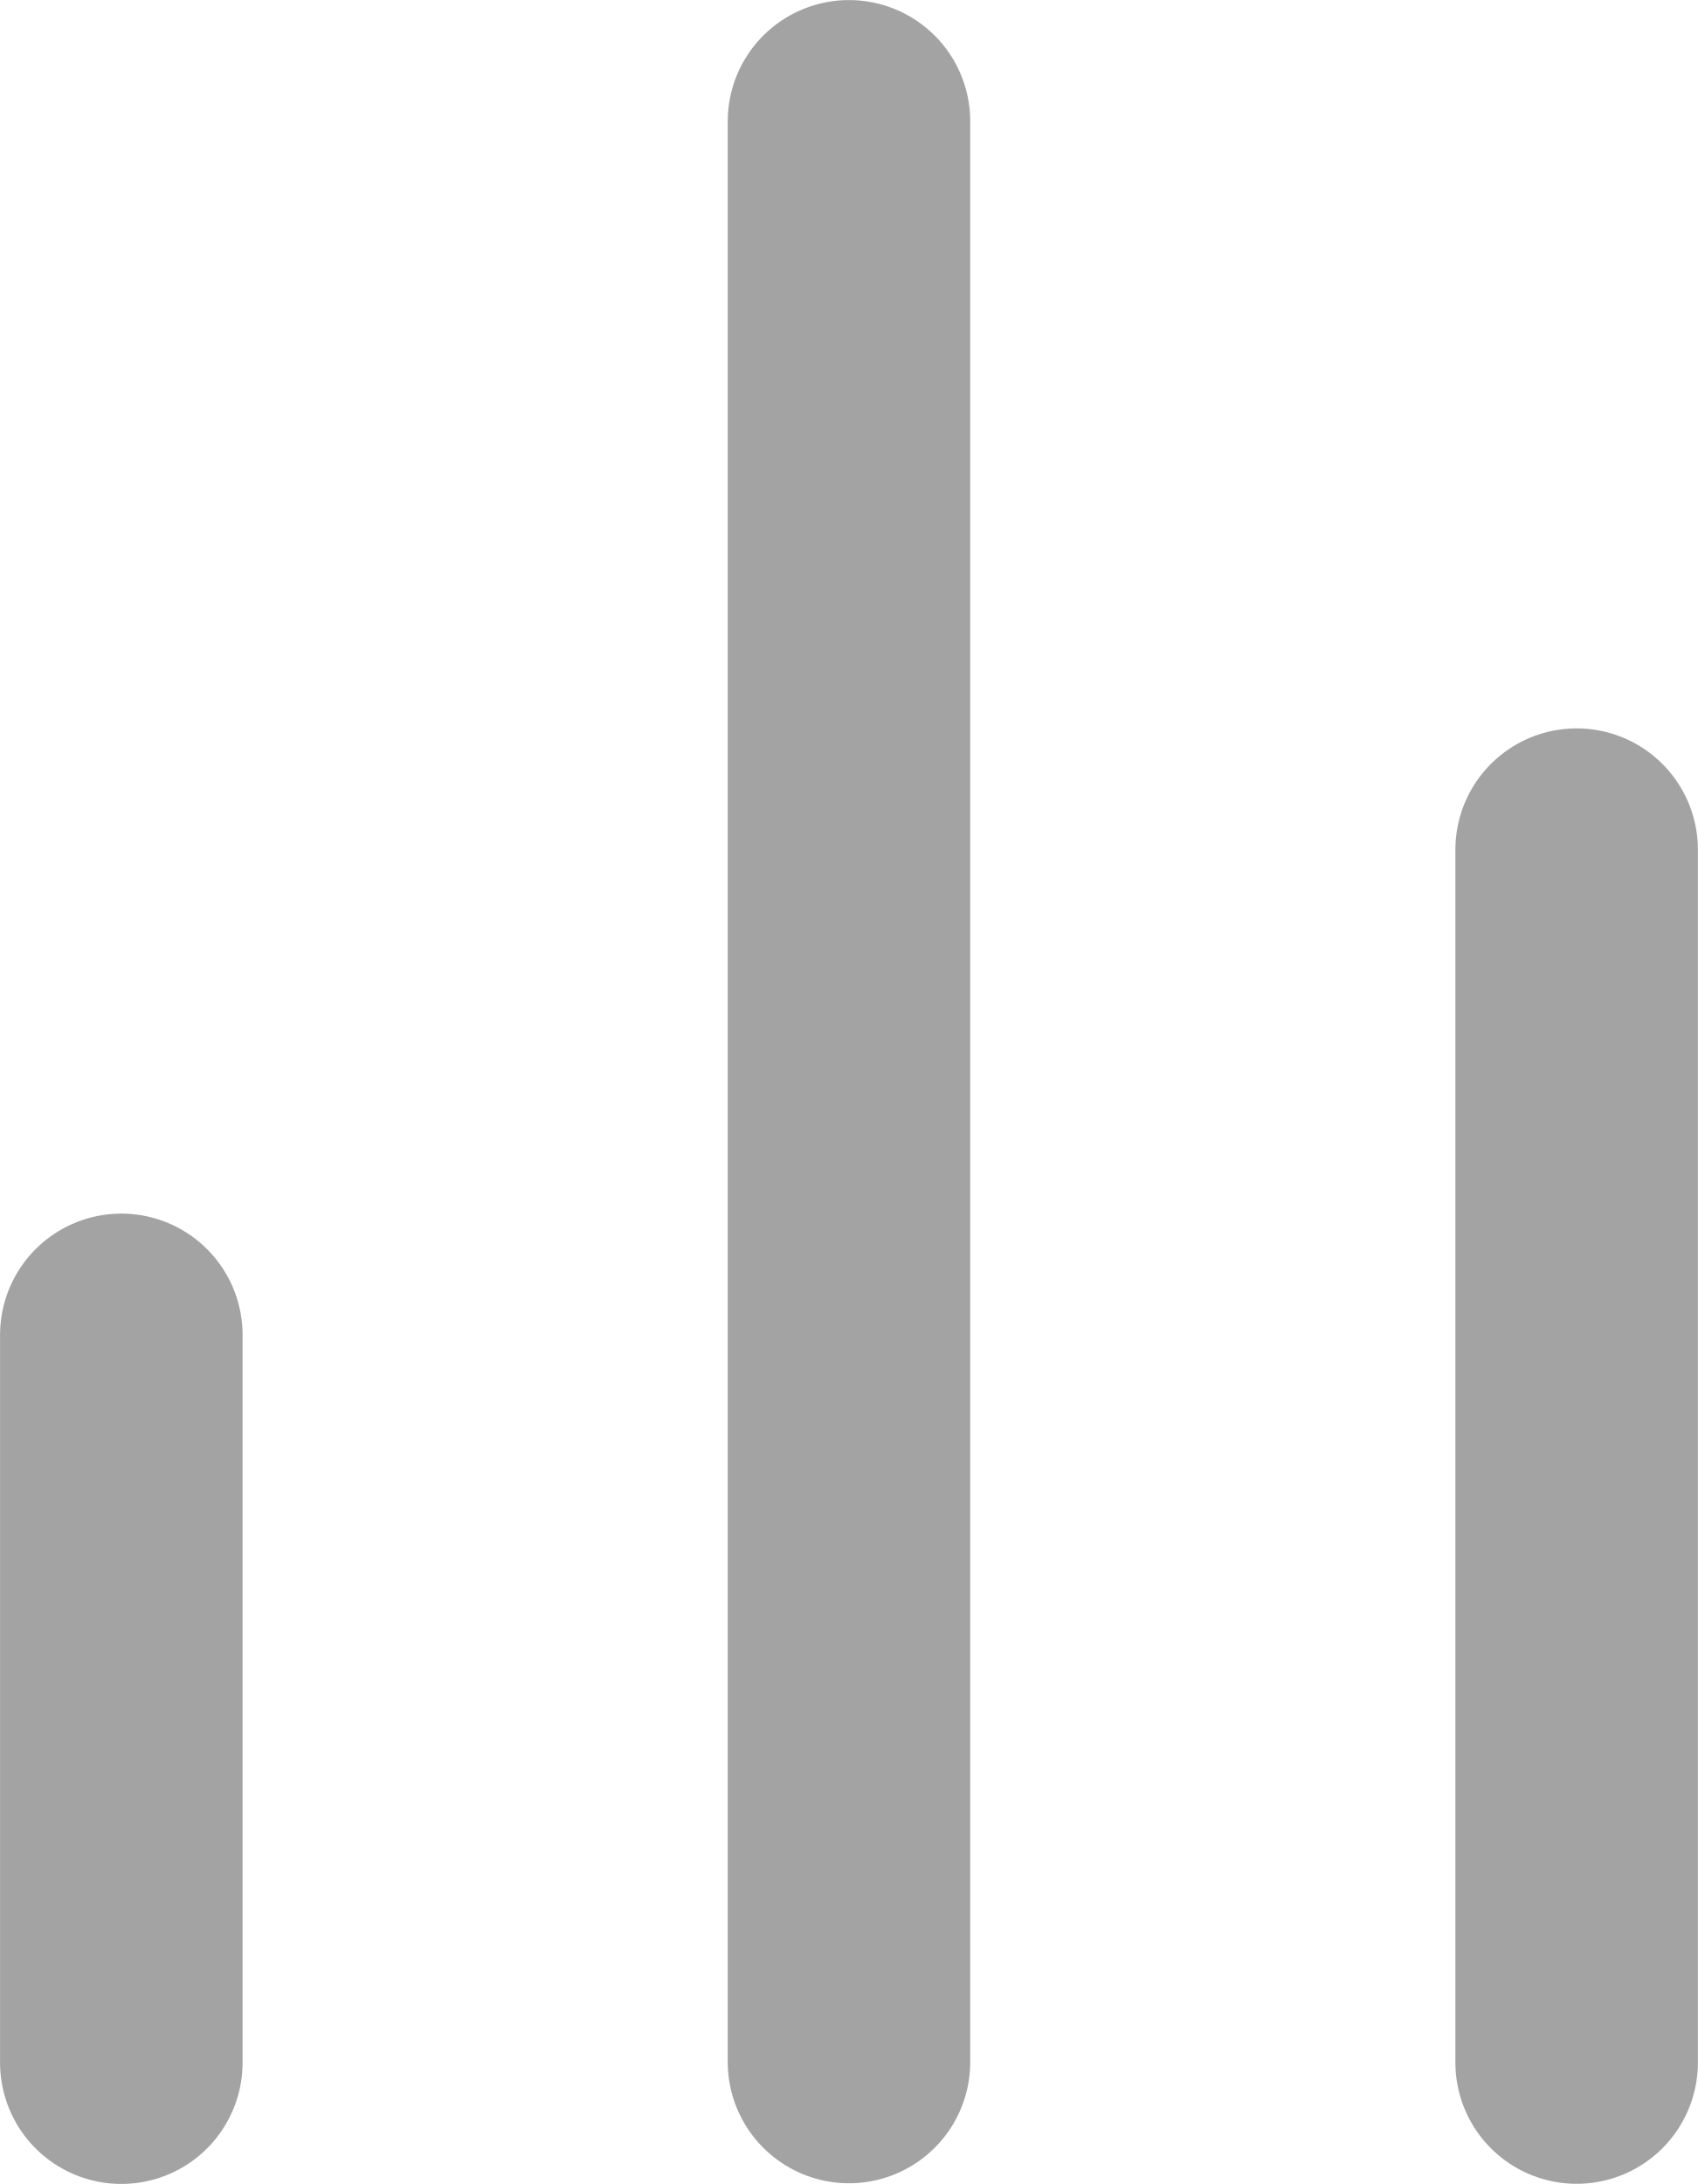
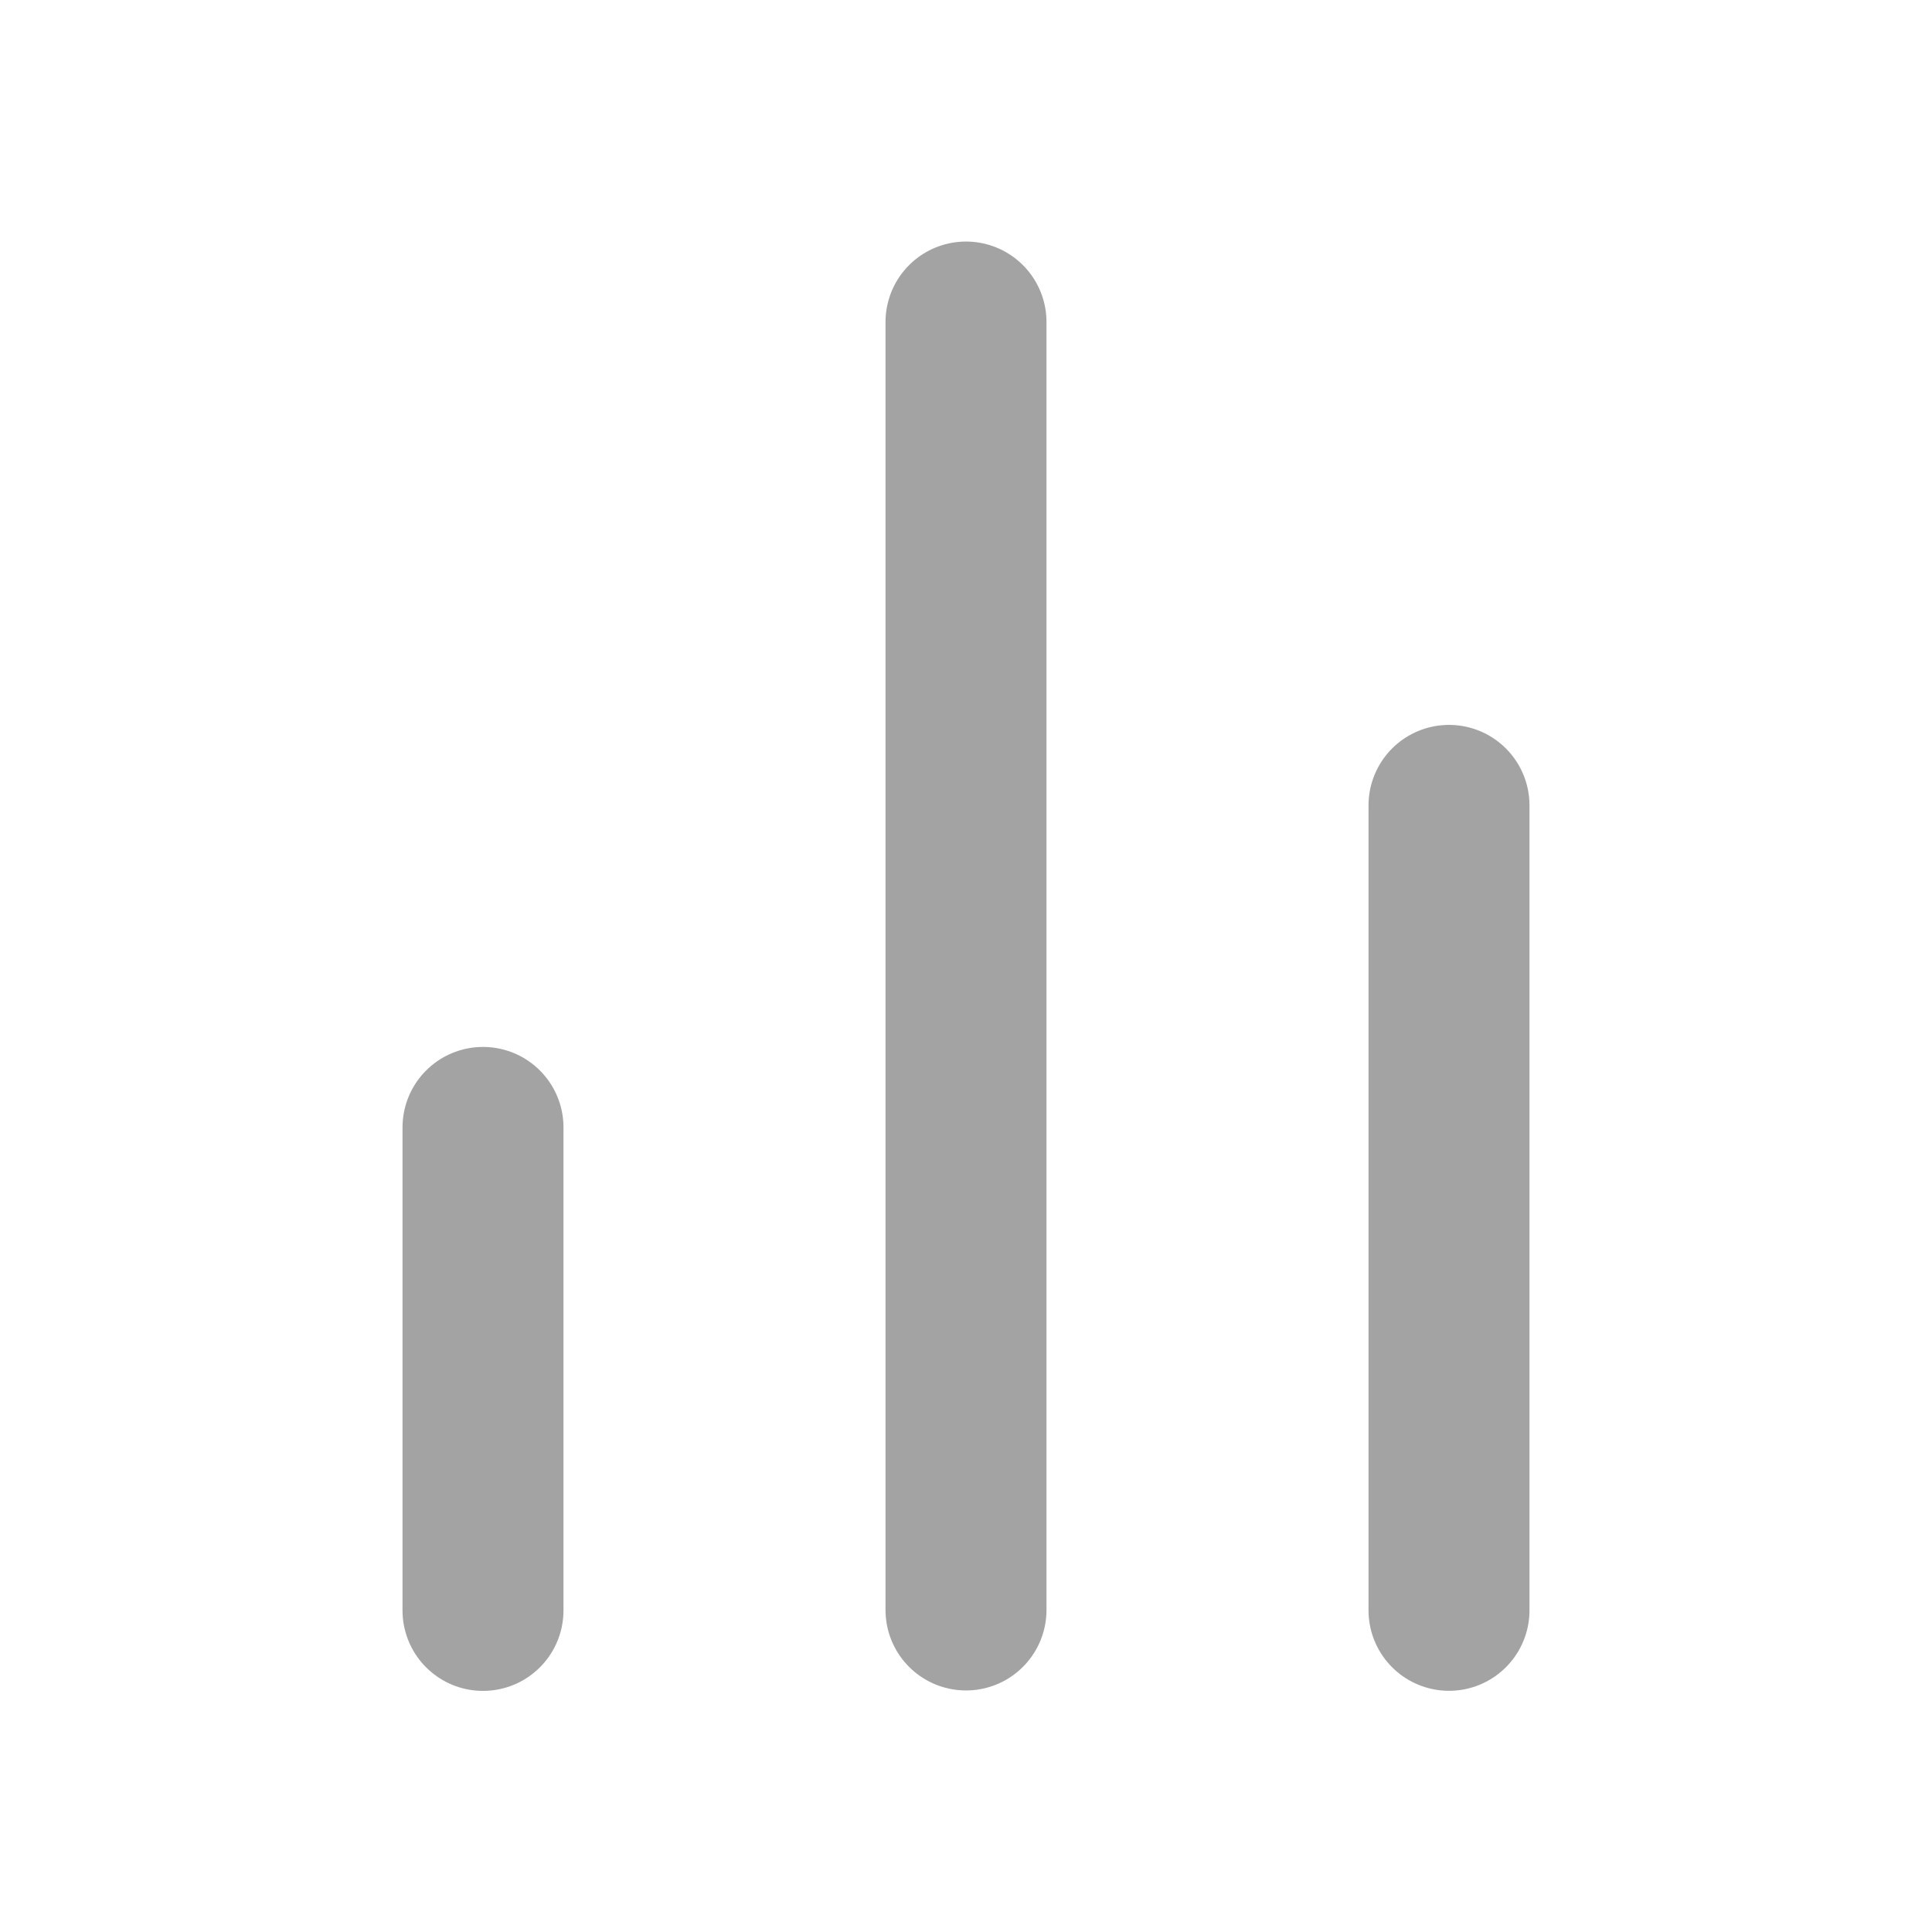
- <svg xmlns="http://www.w3.org/2000/svg" preserveAspectRatio="none" width="100%" height="100%" overflow="visible" style="display: block;" viewBox="0 0 12.833 16.505" fill="none">
+ <svg xmlns="http://www.w3.org/2000/svg" preserveAspectRatio="xMidYMid meet" width="100%" height="100%" overflow="visible" style="display: block;" viewBox="-4.583 -2.75 22 22" fill="none">
  <g id="Group 2147228192">
    <path id="Vector" d="M11.917 15.587V6.421" stroke="#A3A3A3" stroke-width="1.833" stroke-linecap="round" stroke-linejoin="round" />
    <path id="Vector_2" d="M6.417 15.583V0.917" stroke="#A3A3A3" stroke-width="1.833" stroke-linecap="round" stroke-linejoin="round" />
    <path id="Vector_3" d="M0.917 15.588V10.088" stroke="#A3A3A3" stroke-width="1.833" stroke-linecap="round" stroke-linejoin="round" />
  </g>
</svg>
